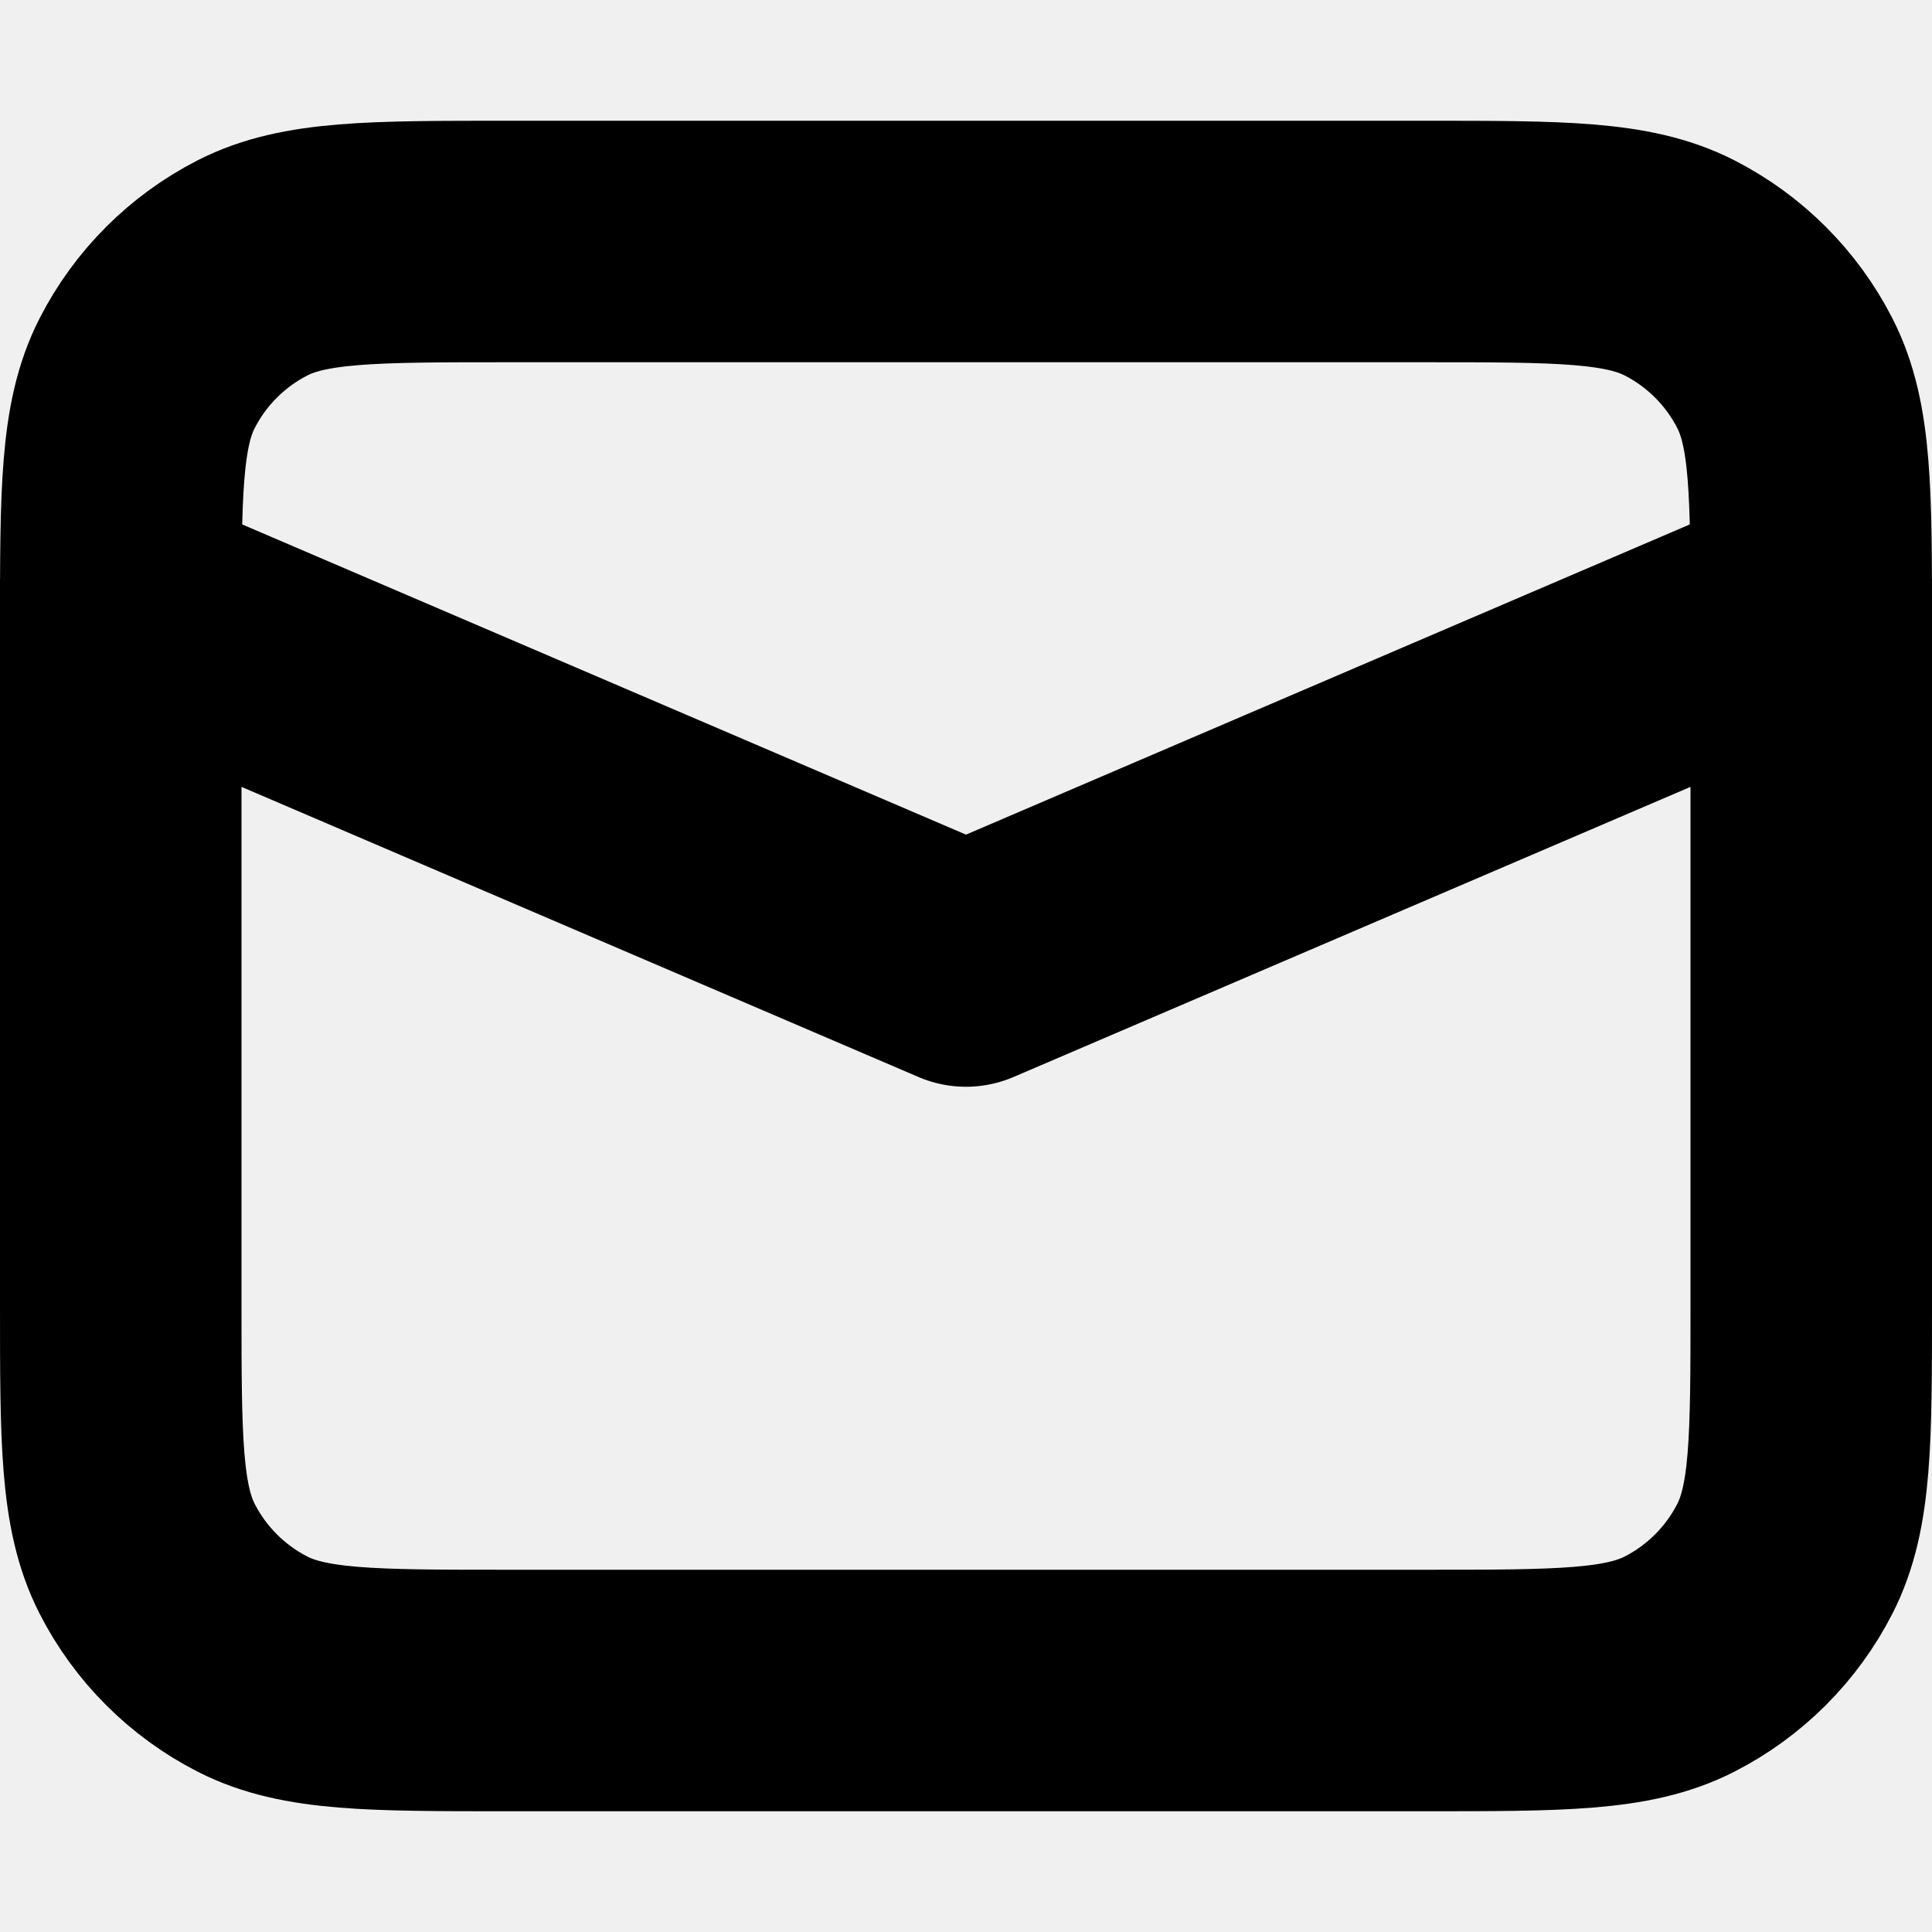
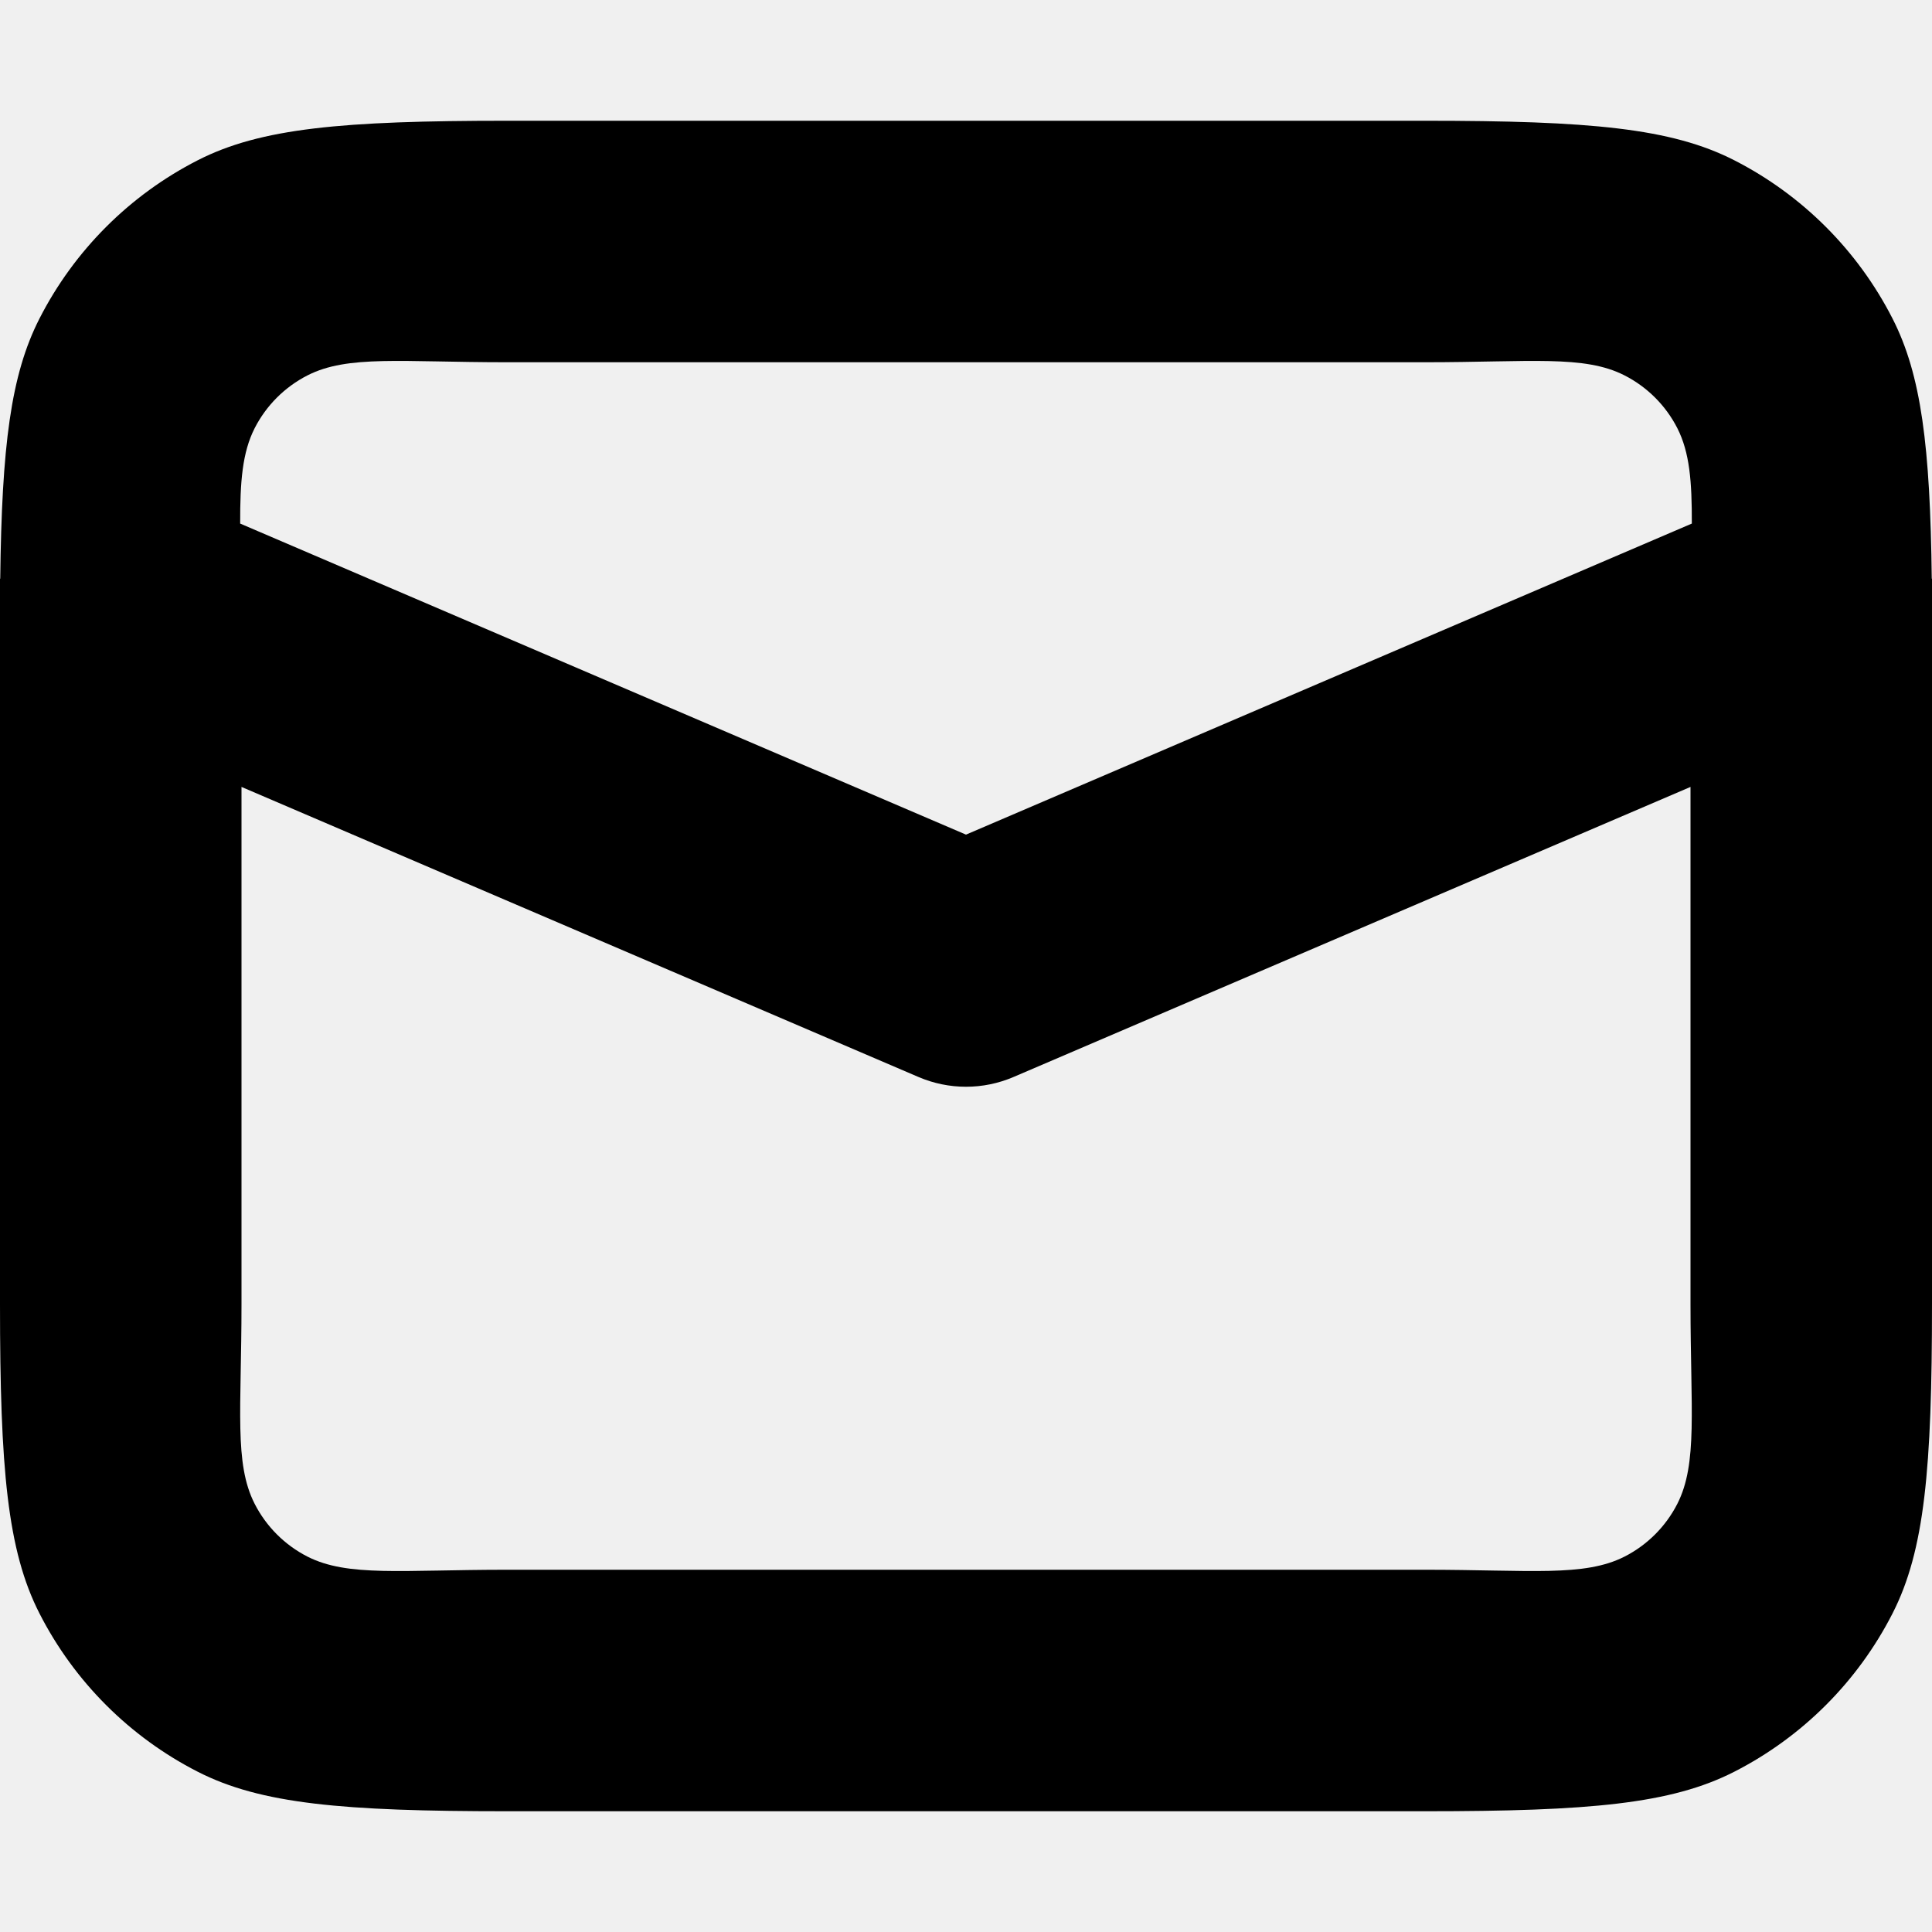
- <svg xmlns="http://www.w3.org/2000/svg" width="16" height="16" viewBox="0 0 16 16" fill="none">
-   <g clip-path="url(#clip0_158_607)">
-     <path d="M1 5L8 8L15 5M4.2 14H11.8C12.92 14 13.48 14 13.908 13.782C14.284 13.59 14.59 13.284 14.782 12.908C15 12.48 15 11.92 15 10.8V5.2C15 4.08 15 3.52 14.782 3.092C14.59 2.716 14.284 2.41 13.908 2.218C13.48 2 12.92 2 11.8 2H4.2C3.08 2 2.52 2 2.092 2.218C1.716 2.41 1.41 2.716 1.218 3.092C1 3.52 1 4.08 1 5.2V10.8C1 11.92 1 12.48 1.218 12.908C1.41 13.284 1.716 13.59 2.092 13.782C2.52 14 3.08 14 4.2 14Z" stroke="black" stroke-width="2" stroke-linecap="square" stroke-linejoin="round" />
+ <svg xmlns="http://www.w3.org/2000/svg" width="100%" height="100%" viewBox="0 0 16 16" version="1.1" xml:space="preserve" style="fill-rule:evenodd;clip-rule:evenodd;stroke-linejoin:round;stroke-miterlimit:2;">
+   <g>
+     <clipPath id="_clip1">
+       <rect x="0" y="0" width="16" height="16" />
+     </clipPath>
+     <g clip-path="url(#_clip1)">
+       <path d="M0.002,4.79C0.015,3.694 0.089,3.104 0.327,2.638C0.615,2.074 1.074,1.615 1.638,1.327C2.159,1.061 2.835,1 4.2,1L11.8,1C13.165,1 13.841,1.061 14.362,1.327C14.926,1.615 15.385,2.074 15.673,2.638C15.911,3.104 15.985,3.694 15.998,4.79L16.313,5.525L16,5.659L16,10.8C16,12.165 15.939,12.841 15.673,13.362C15.385,13.926 14.926,14.385 14.362,14.673C13.841,14.939 13.165,15 11.8,15L4.2,15C2.835,15 2.159,14.939 1.638,14.673C1.074,14.385 0.615,13.926 0.327,13.362C0.061,12.841 0,12.165 0,10.8L0,5.659L-0.313,5.525L0.002,4.79ZM14,6.517L8.394,8.919C8.142,9.027 7.858,9.027 7.606,8.919L2,6.517L2,10.8C2,11.676 1.938,12.119 2.109,12.454C2.205,12.642 2.358,12.795 2.546,12.891C2.881,13.061 3.324,13 4.2,13L11.8,13C12.676,13 13.119,13.061 13.454,12.891C13.642,12.795 13.795,12.642 13.891,12.454C14.061,12.119 14,11.676 14,10.8L14,6.517ZM1.989,4.336L8,6.912L14.011,4.336C14.012,3.987 13.993,3.747 13.891,3.546C13.795,3.358 13.642,3.205 13.454,3.109C13.119,2.938 12.676,3 11.8,3L4.2,3C3.324,3 2.881,2.938 2.546,3.109C2.358,3.205 2.205,3.358 2.109,3.546C2.007,3.747 1.988,3.987 1.989,4.336Z" />
+     </g>
  </g>
-   <defs>
-     <clipPath id="clip0_158_607">
-       <rect width="16" height="16" fill="white" />
-     </clipPath>
-   </defs>
</svg>
